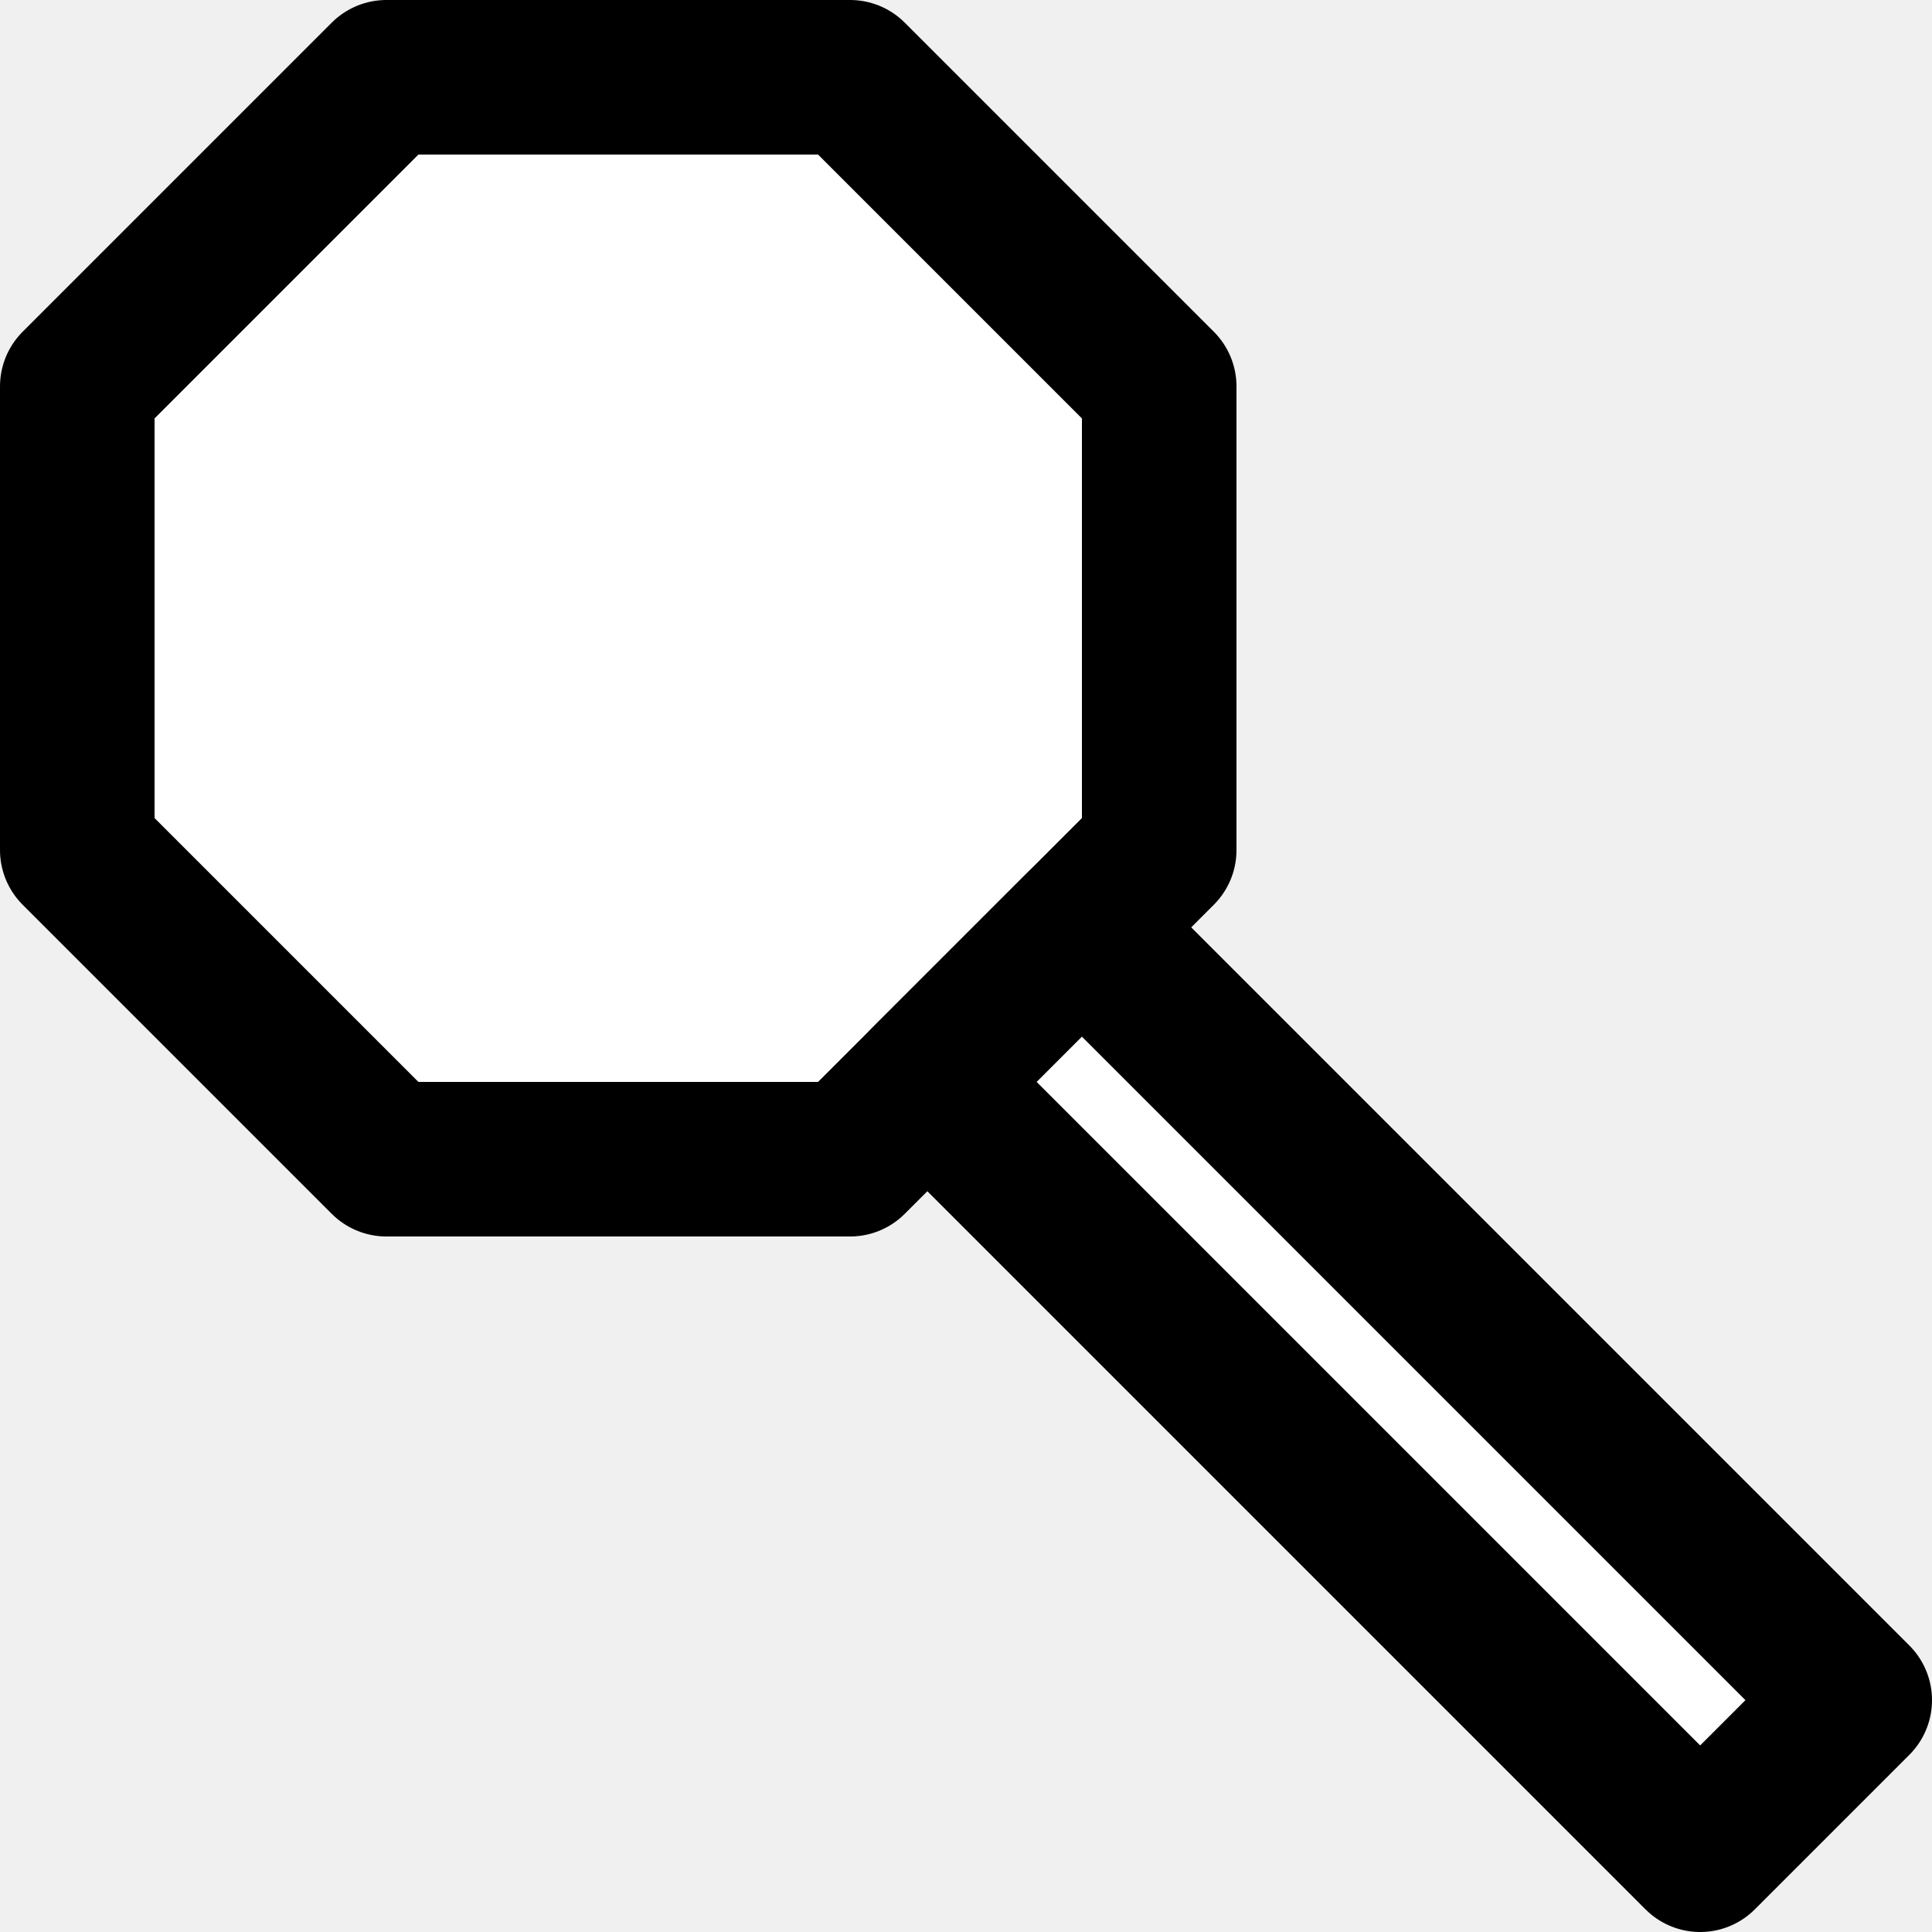
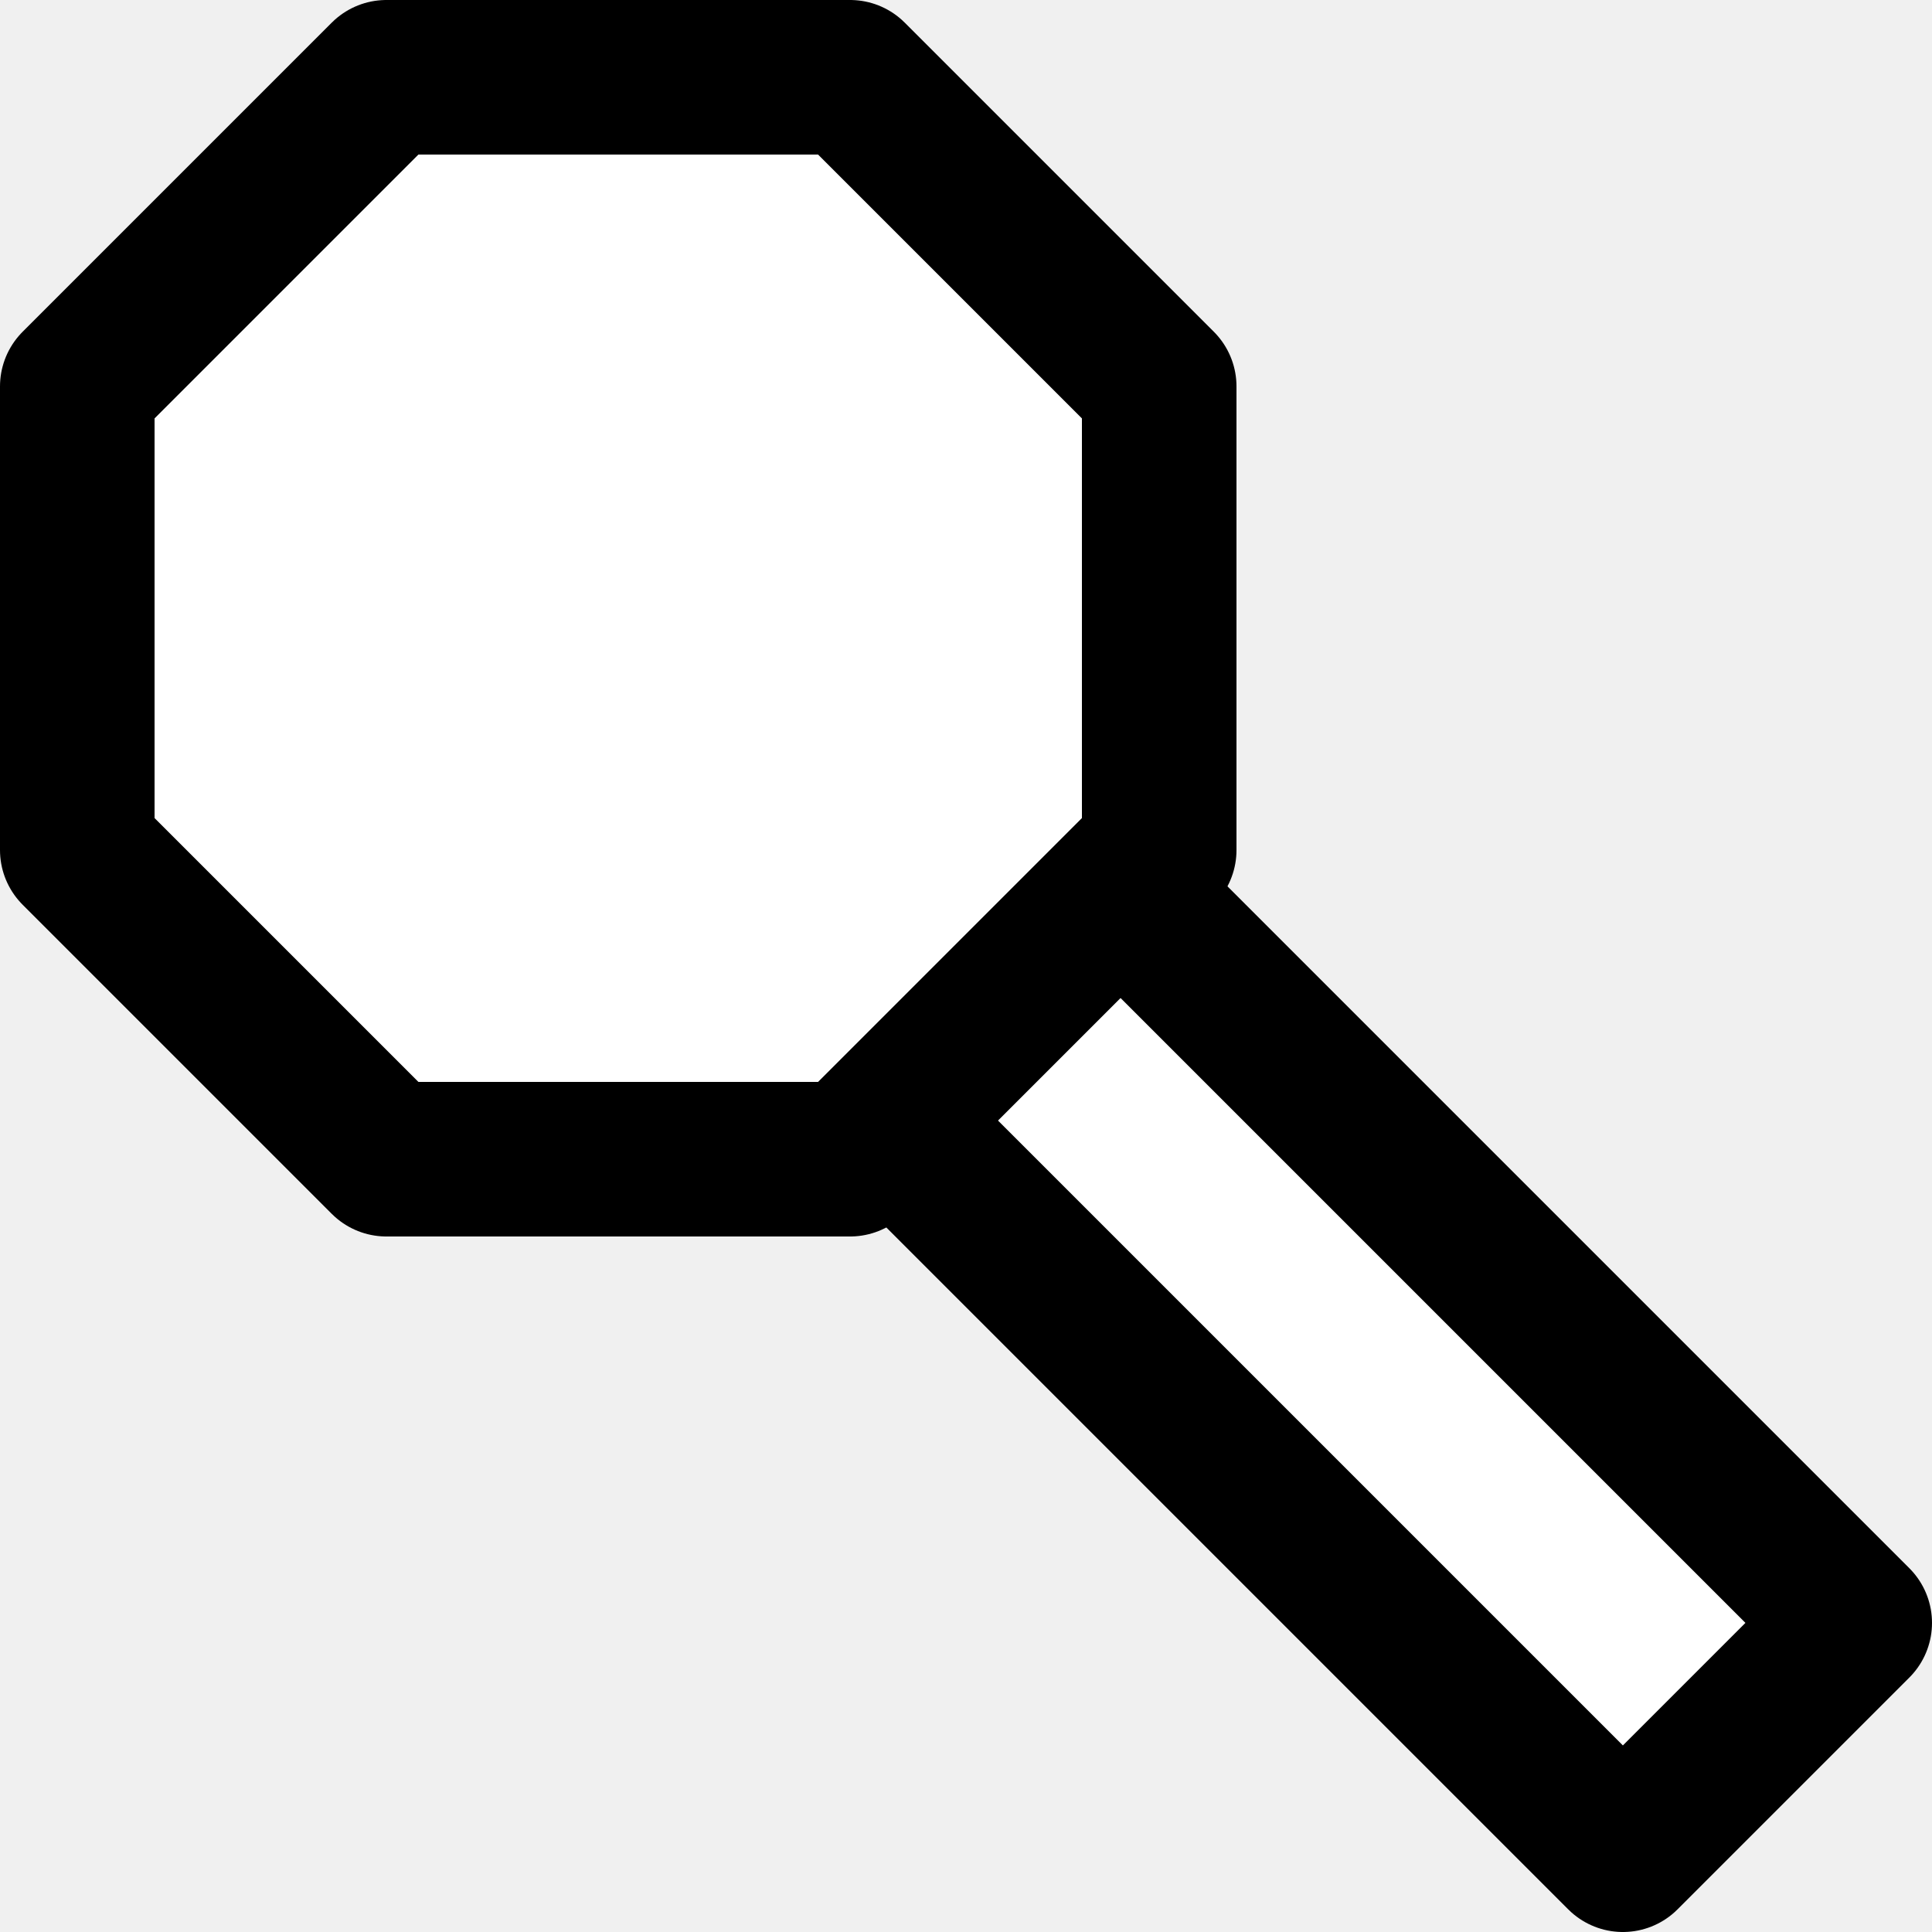
<svg xmlns="http://www.w3.org/2000/svg" viewBox="0 0 25 25" width="25" height="25">
+   <path d="M 14 11 L 24 21 L 21 24 L 11 14 Z" stroke="#000000" stroke-width="2" stroke-linecap="round" stroke-linejoin="round" fill="#ffffff" />
  <path d="M 1 11 L 1 5 L 5 1 L 11 1 L 15 5 L 15 11 L 11 15 L 5 15 Z" stroke="#000000" stroke-width="2" stroke-linecap="round" stroke-linejoin="round" fill="#ffffff" />
-   <path d="M 14 12 L 24 22 L 22 24 L 12 14 Z" stroke="#000000" stroke-width="2" stroke-linecap="round" stroke-linejoin="round" fill="#ffffff" />
</svg>
